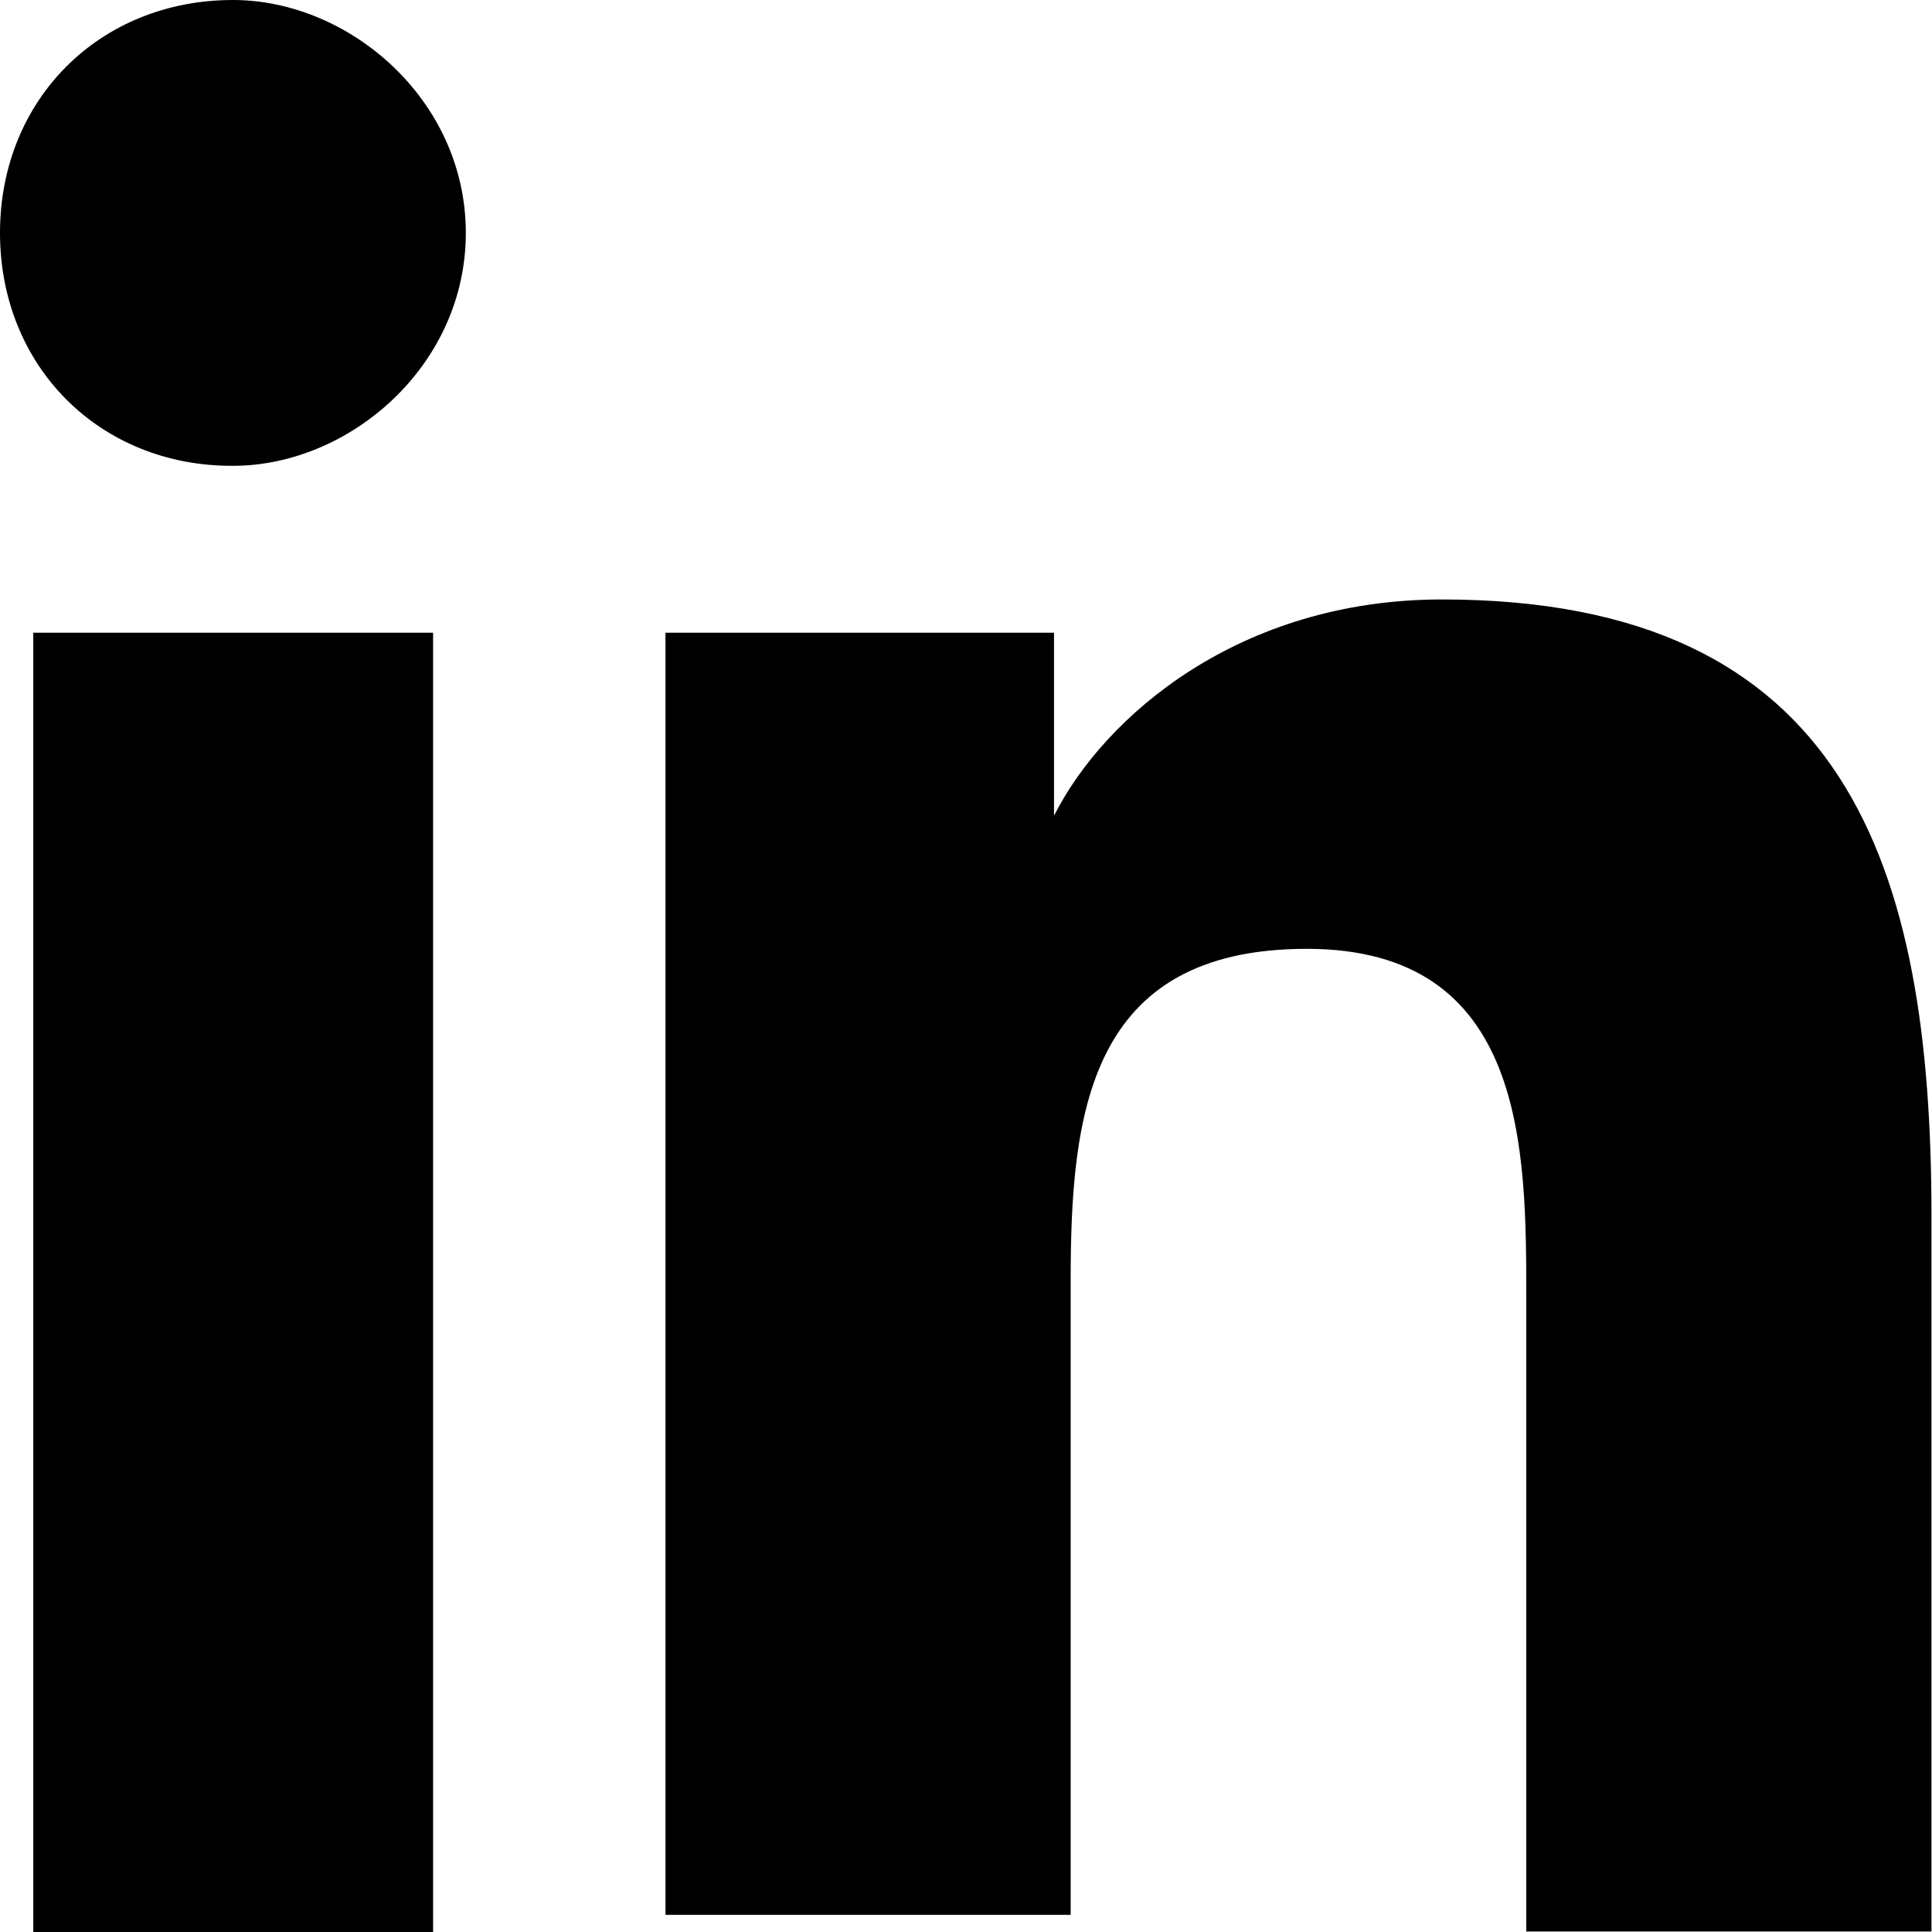
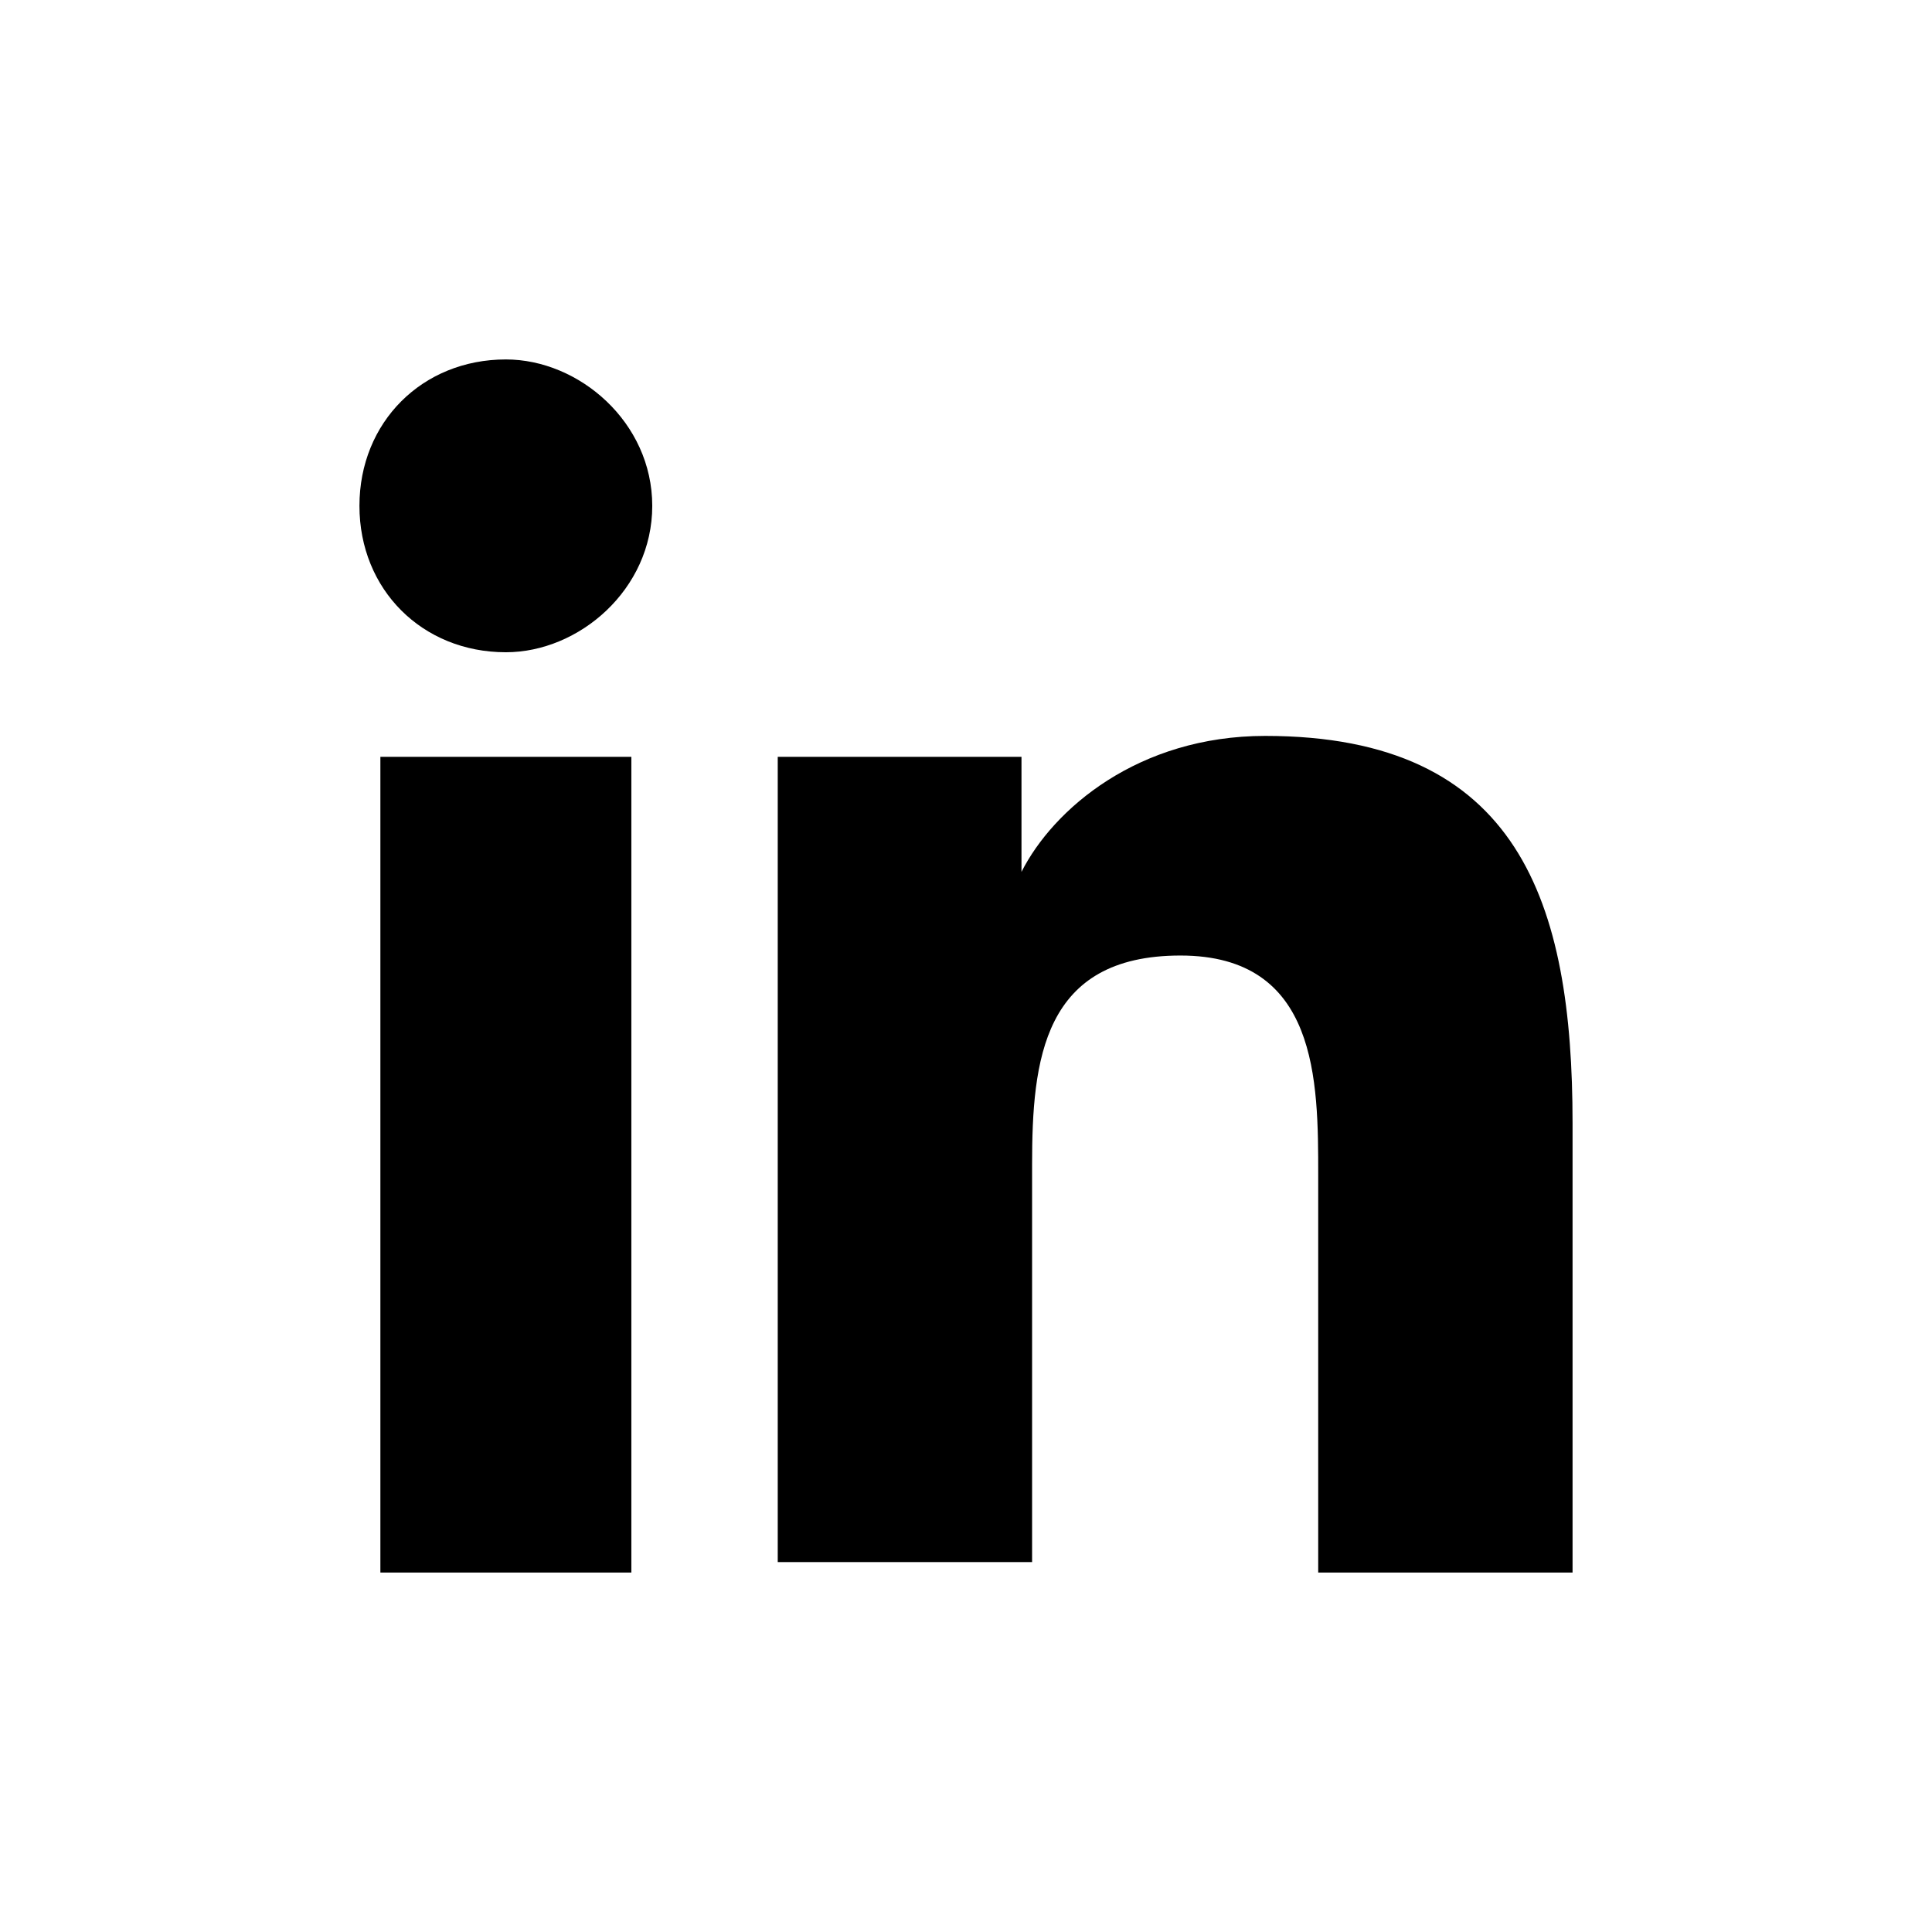
- <svg xmlns="http://www.w3.org/2000/svg" id="Layer_1" width="36" height="36" viewBox="0 0 36 36">
-   <path d="M.62,11.79h7.45v24.21H.62V11.79ZM4.34,0c2.17,0,4.34,1.86,4.34,4.34s-2.17,4.34-4.34,4.34C1.86,8.69,0,6.83,0,4.34S1.86,0,4.34,0Z" />
-   <path d="M12.41,11.79h7.23v3.41c.94-1.86,3.46-4.03,7.23-4.03,7.55,0,9.12,4.97,9.12,11.48v13.34h-7.55v-11.79c0-2.79,0-6.52-4.09-6.52s-4.4,3.1-4.4,6.21v11.79h-7.55V11.79Z" />
+ <svg xmlns="http://www.w3.org/2000/svg" version="1.1" viewBox="-8 -8 43 43">
+   <g>
+     <path fill="currentColor" fill-rule="nonzero" d="M0.466,8.845 L6.052,8.845 L6.052,27 L0.466,27 L0.466,8.845 Z M3.259,0 C4.888,0 6.517,1.397 6.517,3.259 C6.517,5.121 4.888,6.517 3.259,6.517 C1.397,6.517 0,5.121 0,3.259 C0,1.397 1.397,0 3.259,0 Z" />
+     <path fill="currentColor" d="M9.31,8.845 L14.735,8.845 L14.735,11.405 C15.443,10.009 17.33,8.379 20.16,8.379 C25.821,8.379 27,12.103 27,16.991 L27,27 L21.339,27 L21.339,18.155 C21.339,16.06 21.339,13.267 18.273,13.267 C15.207,13.267 14.971,15.595 14.971,17.922 L14.971,26.767 L9.31,26.767 L9.31,8.845 Z" />
+   </g>
</svg>
